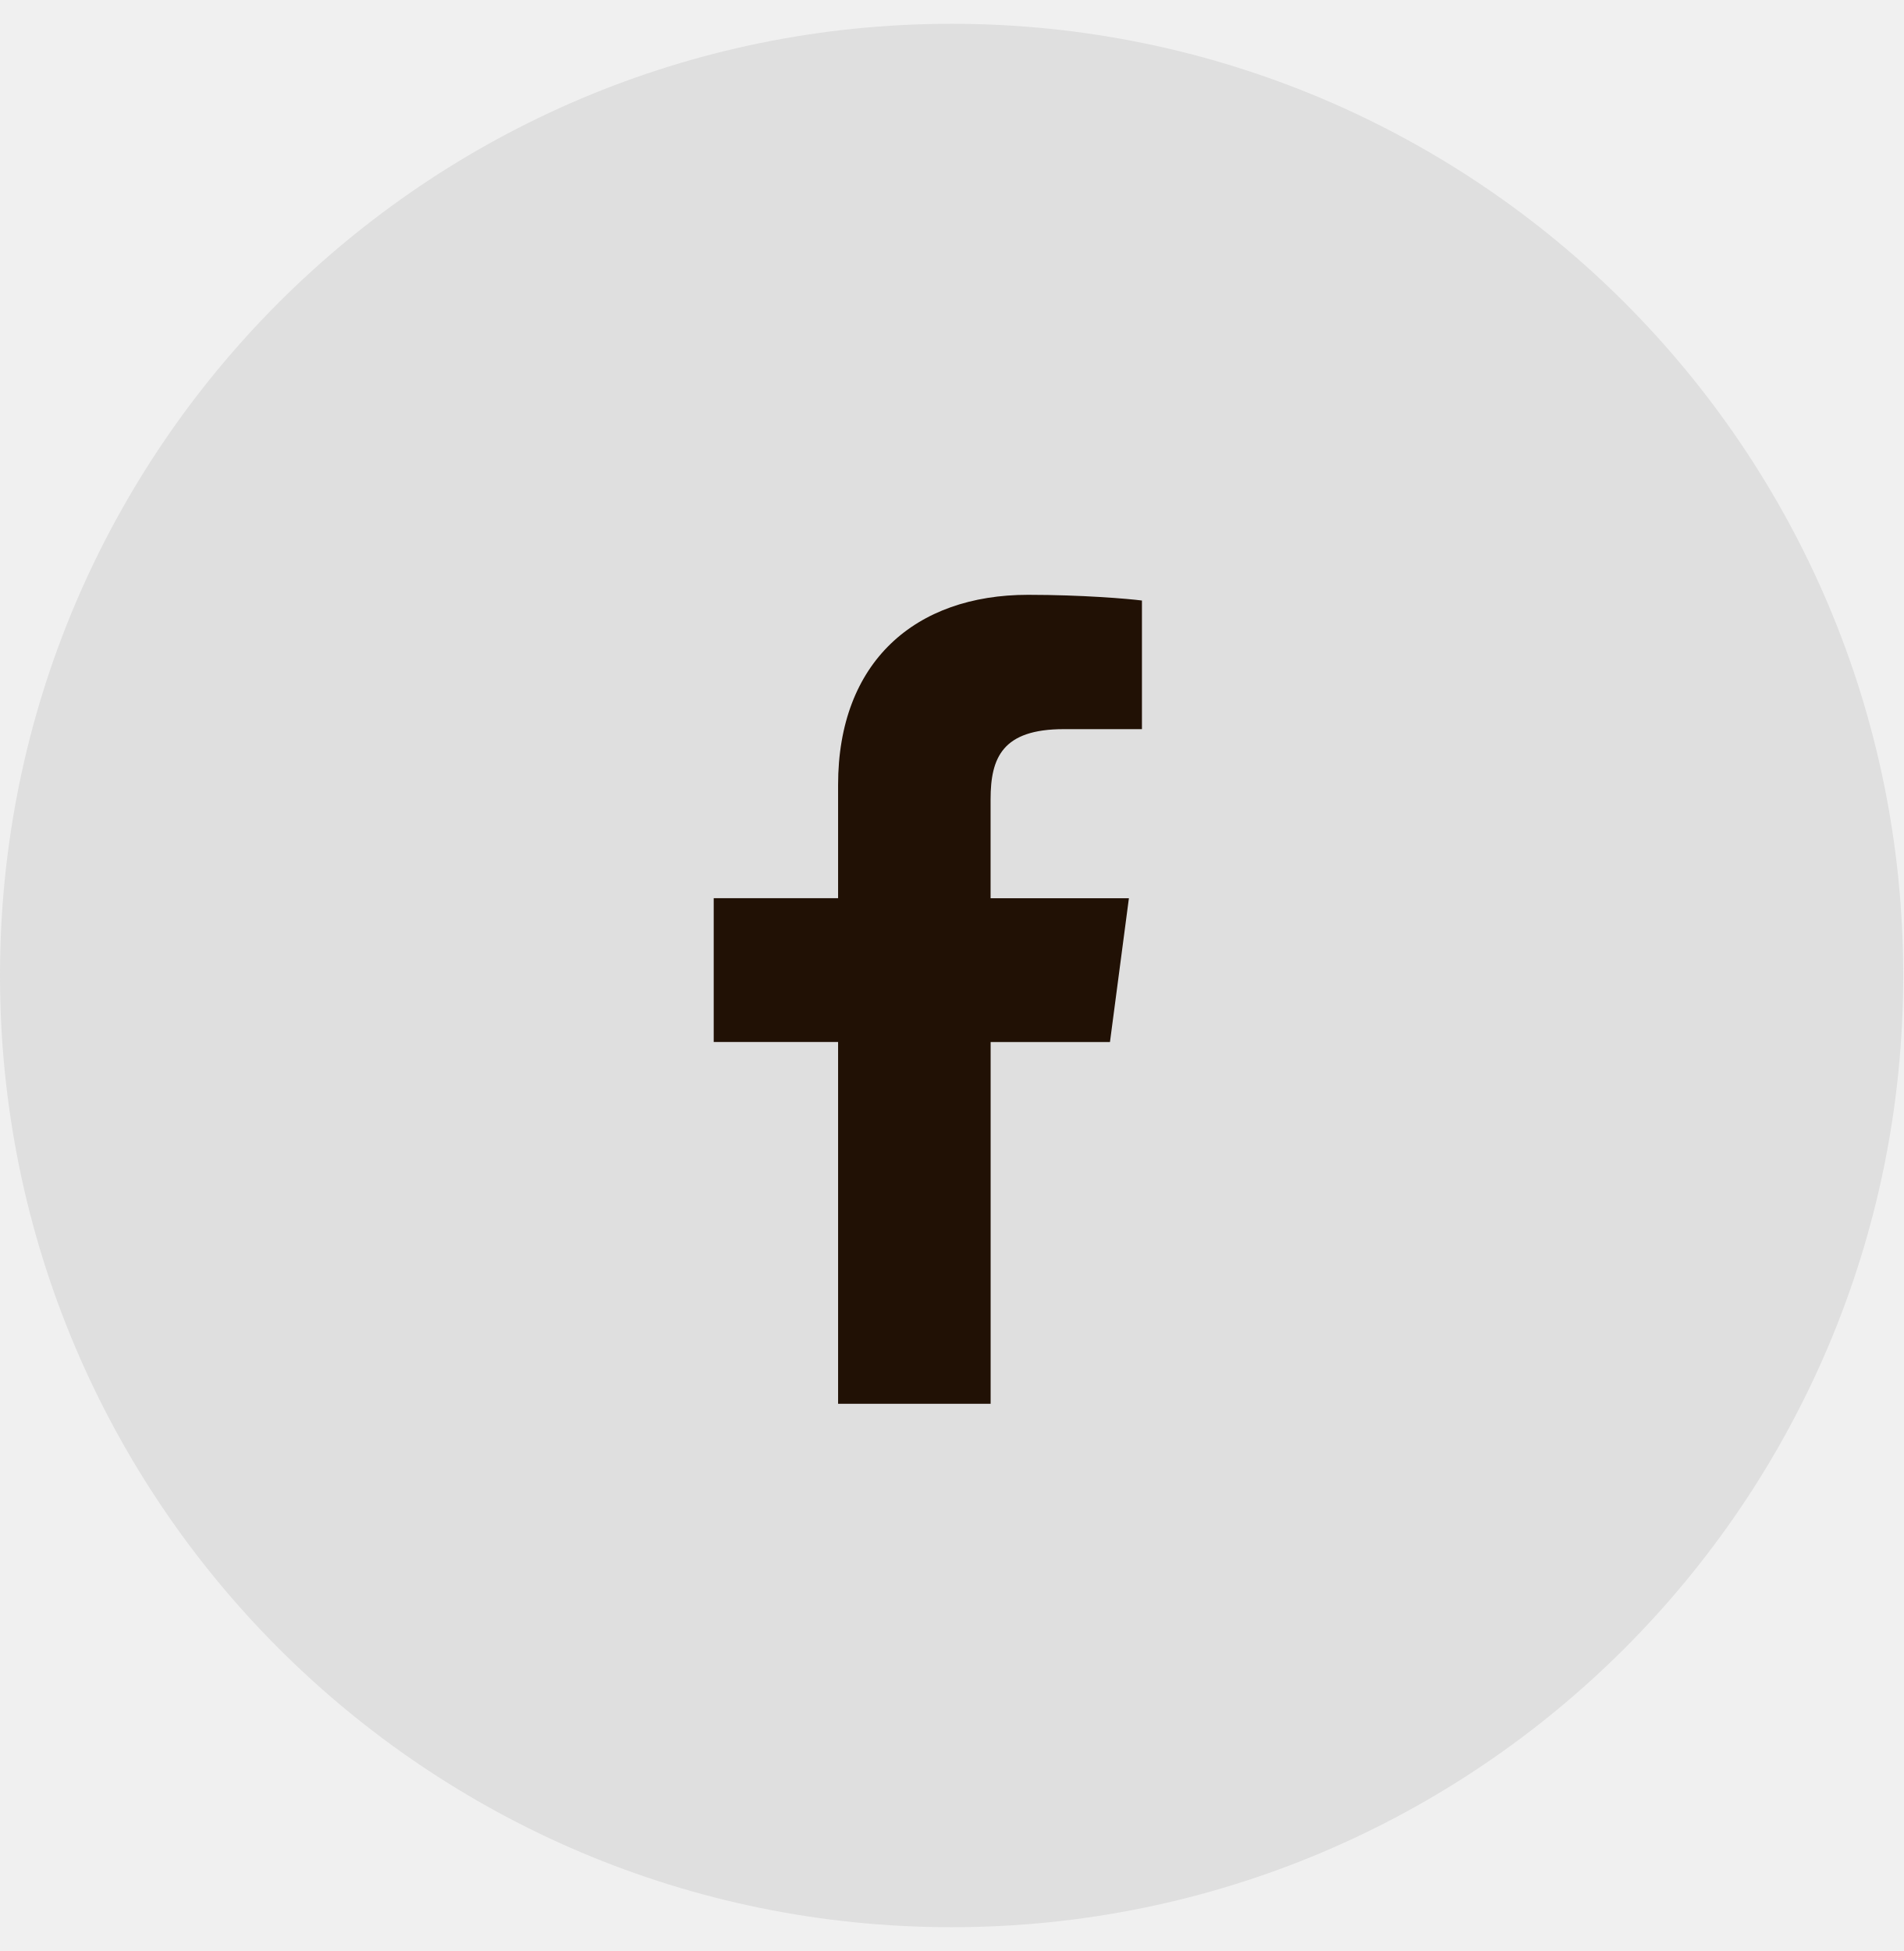
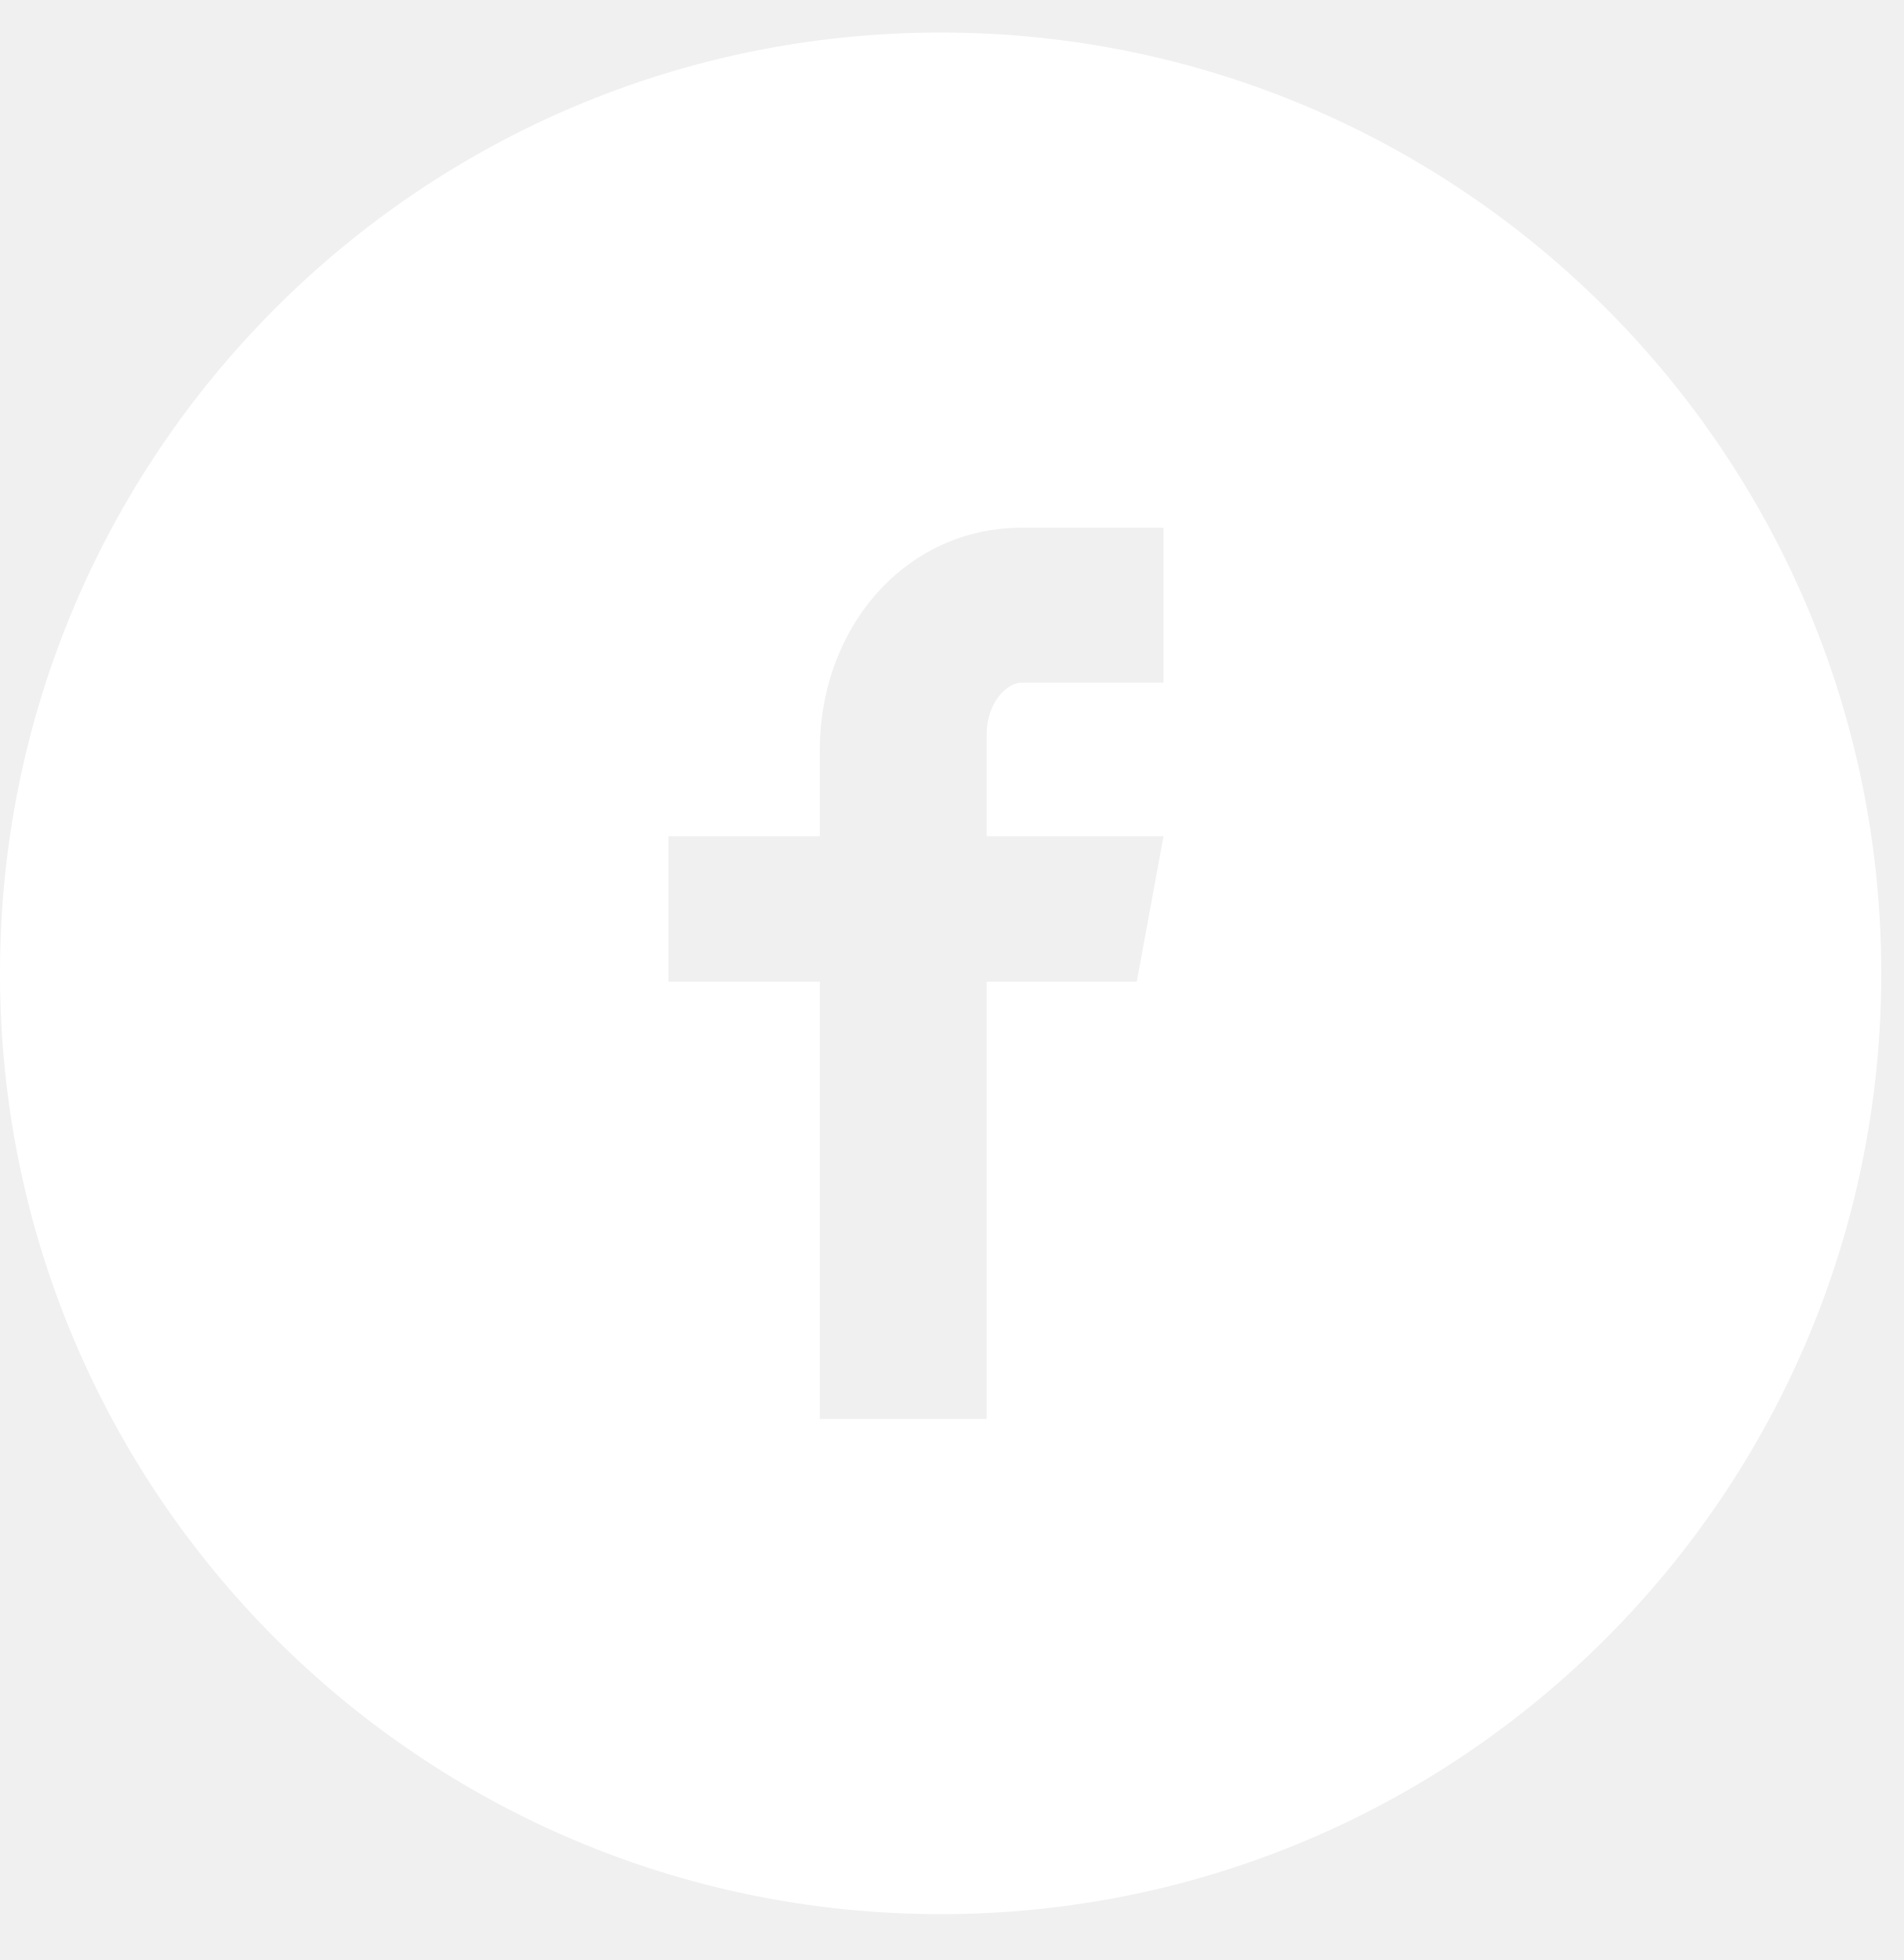
- <svg xmlns="http://www.w3.org/2000/svg" width="40" height="41" viewBox="0 0 40 41" fill="none">
-   <circle cx="20" cy="20.5" r="20" fill="#DFDFDF" />
-   <path d="M22.357 15.323H24V12.62C23.716 12.583 22.742 12.5 21.606 12.5C19.237 12.5 17.614 13.908 17.614 16.494V18.875H15V21.897H17.614V29.5H20.82V21.898H23.328L23.726 18.876H20.819V16.794C20.82 15.921 21.069 15.323 22.357 15.323Z" fill="#211105" />
+ <svg xmlns="http://www.w3.org/2000/svg" width="34" height="35" viewBox="0 0 34 35" fill="none">
+   <path d="M16.8 0.581C7.521 0.581 0 8.102 0 17.381C0 26.659 7.521 34.181 16.8 34.181C26.078 34.181 33.6 26.659 33.6 17.381C33.6 8.102 26.078 0.581 16.8 0.581ZM20.779 12.19H18.254C17.955 12.19 17.622 12.584 17.622 13.107V14.931H20.781L20.303 17.531H17.622V25.338H14.642V17.531H11.938V14.931H14.642V13.401C14.642 11.207 16.165 9.423 18.254 9.423H20.779V12.19Z" fill="white" />
</svg>
